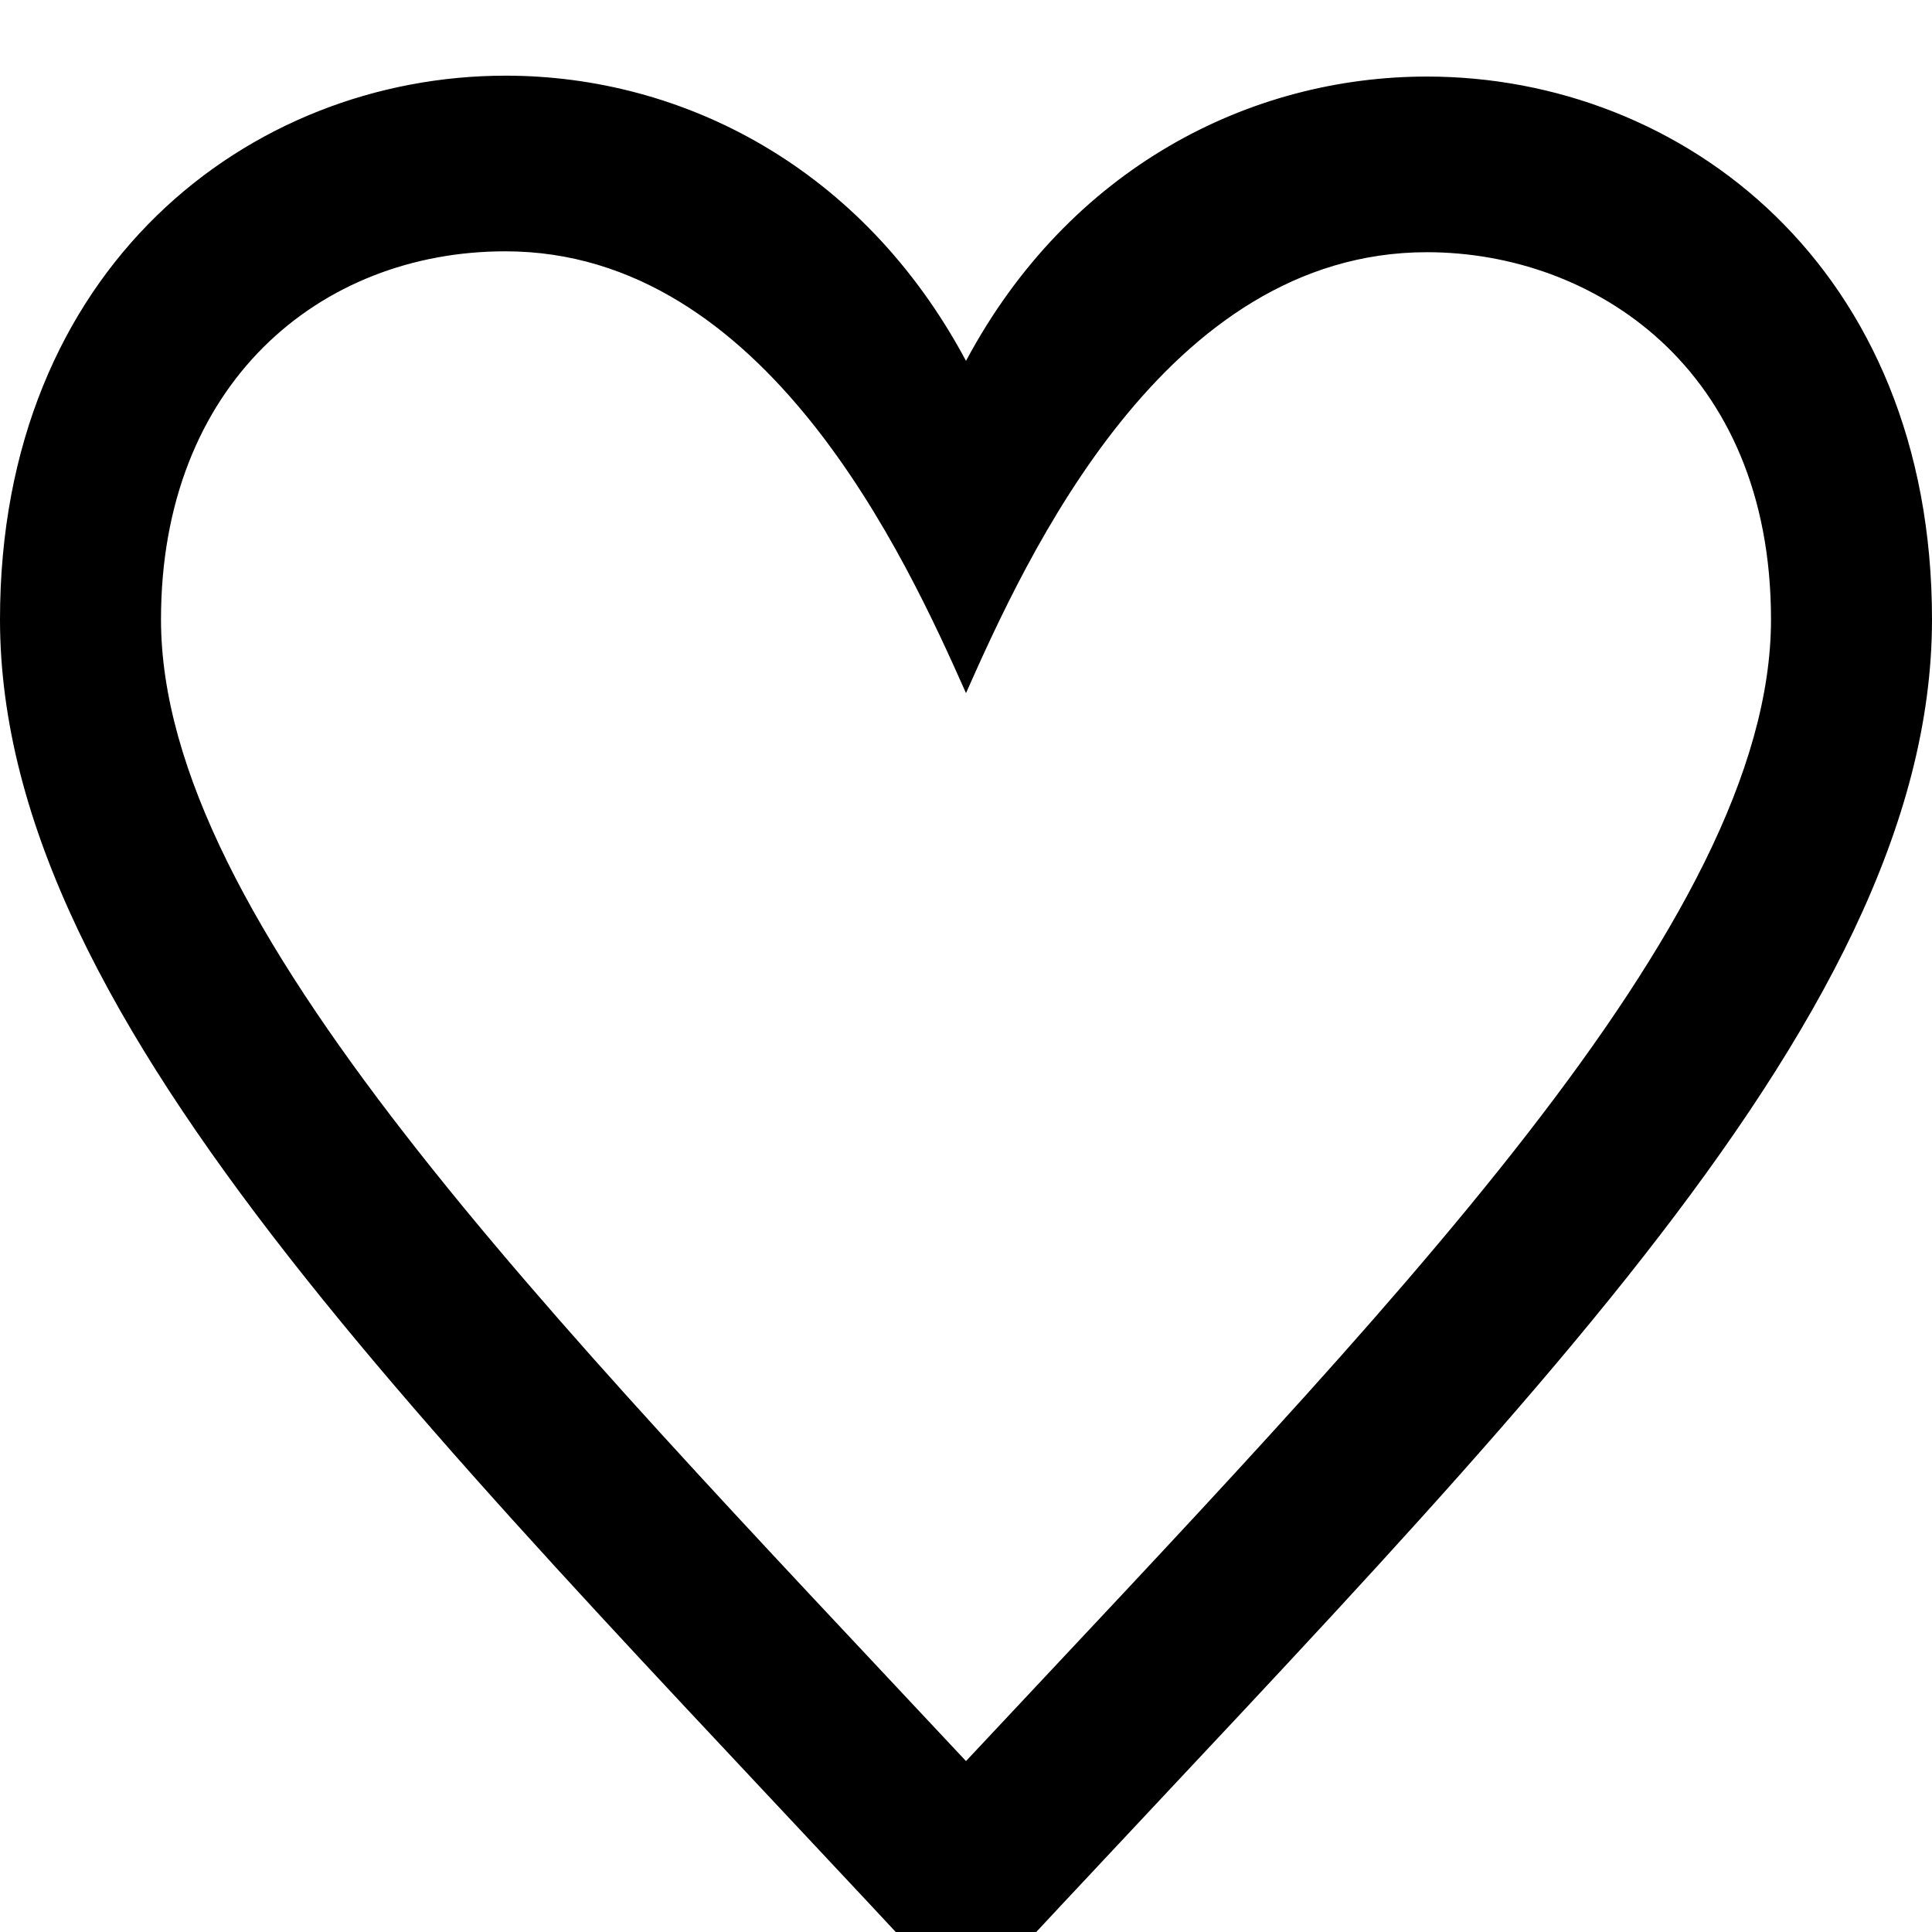
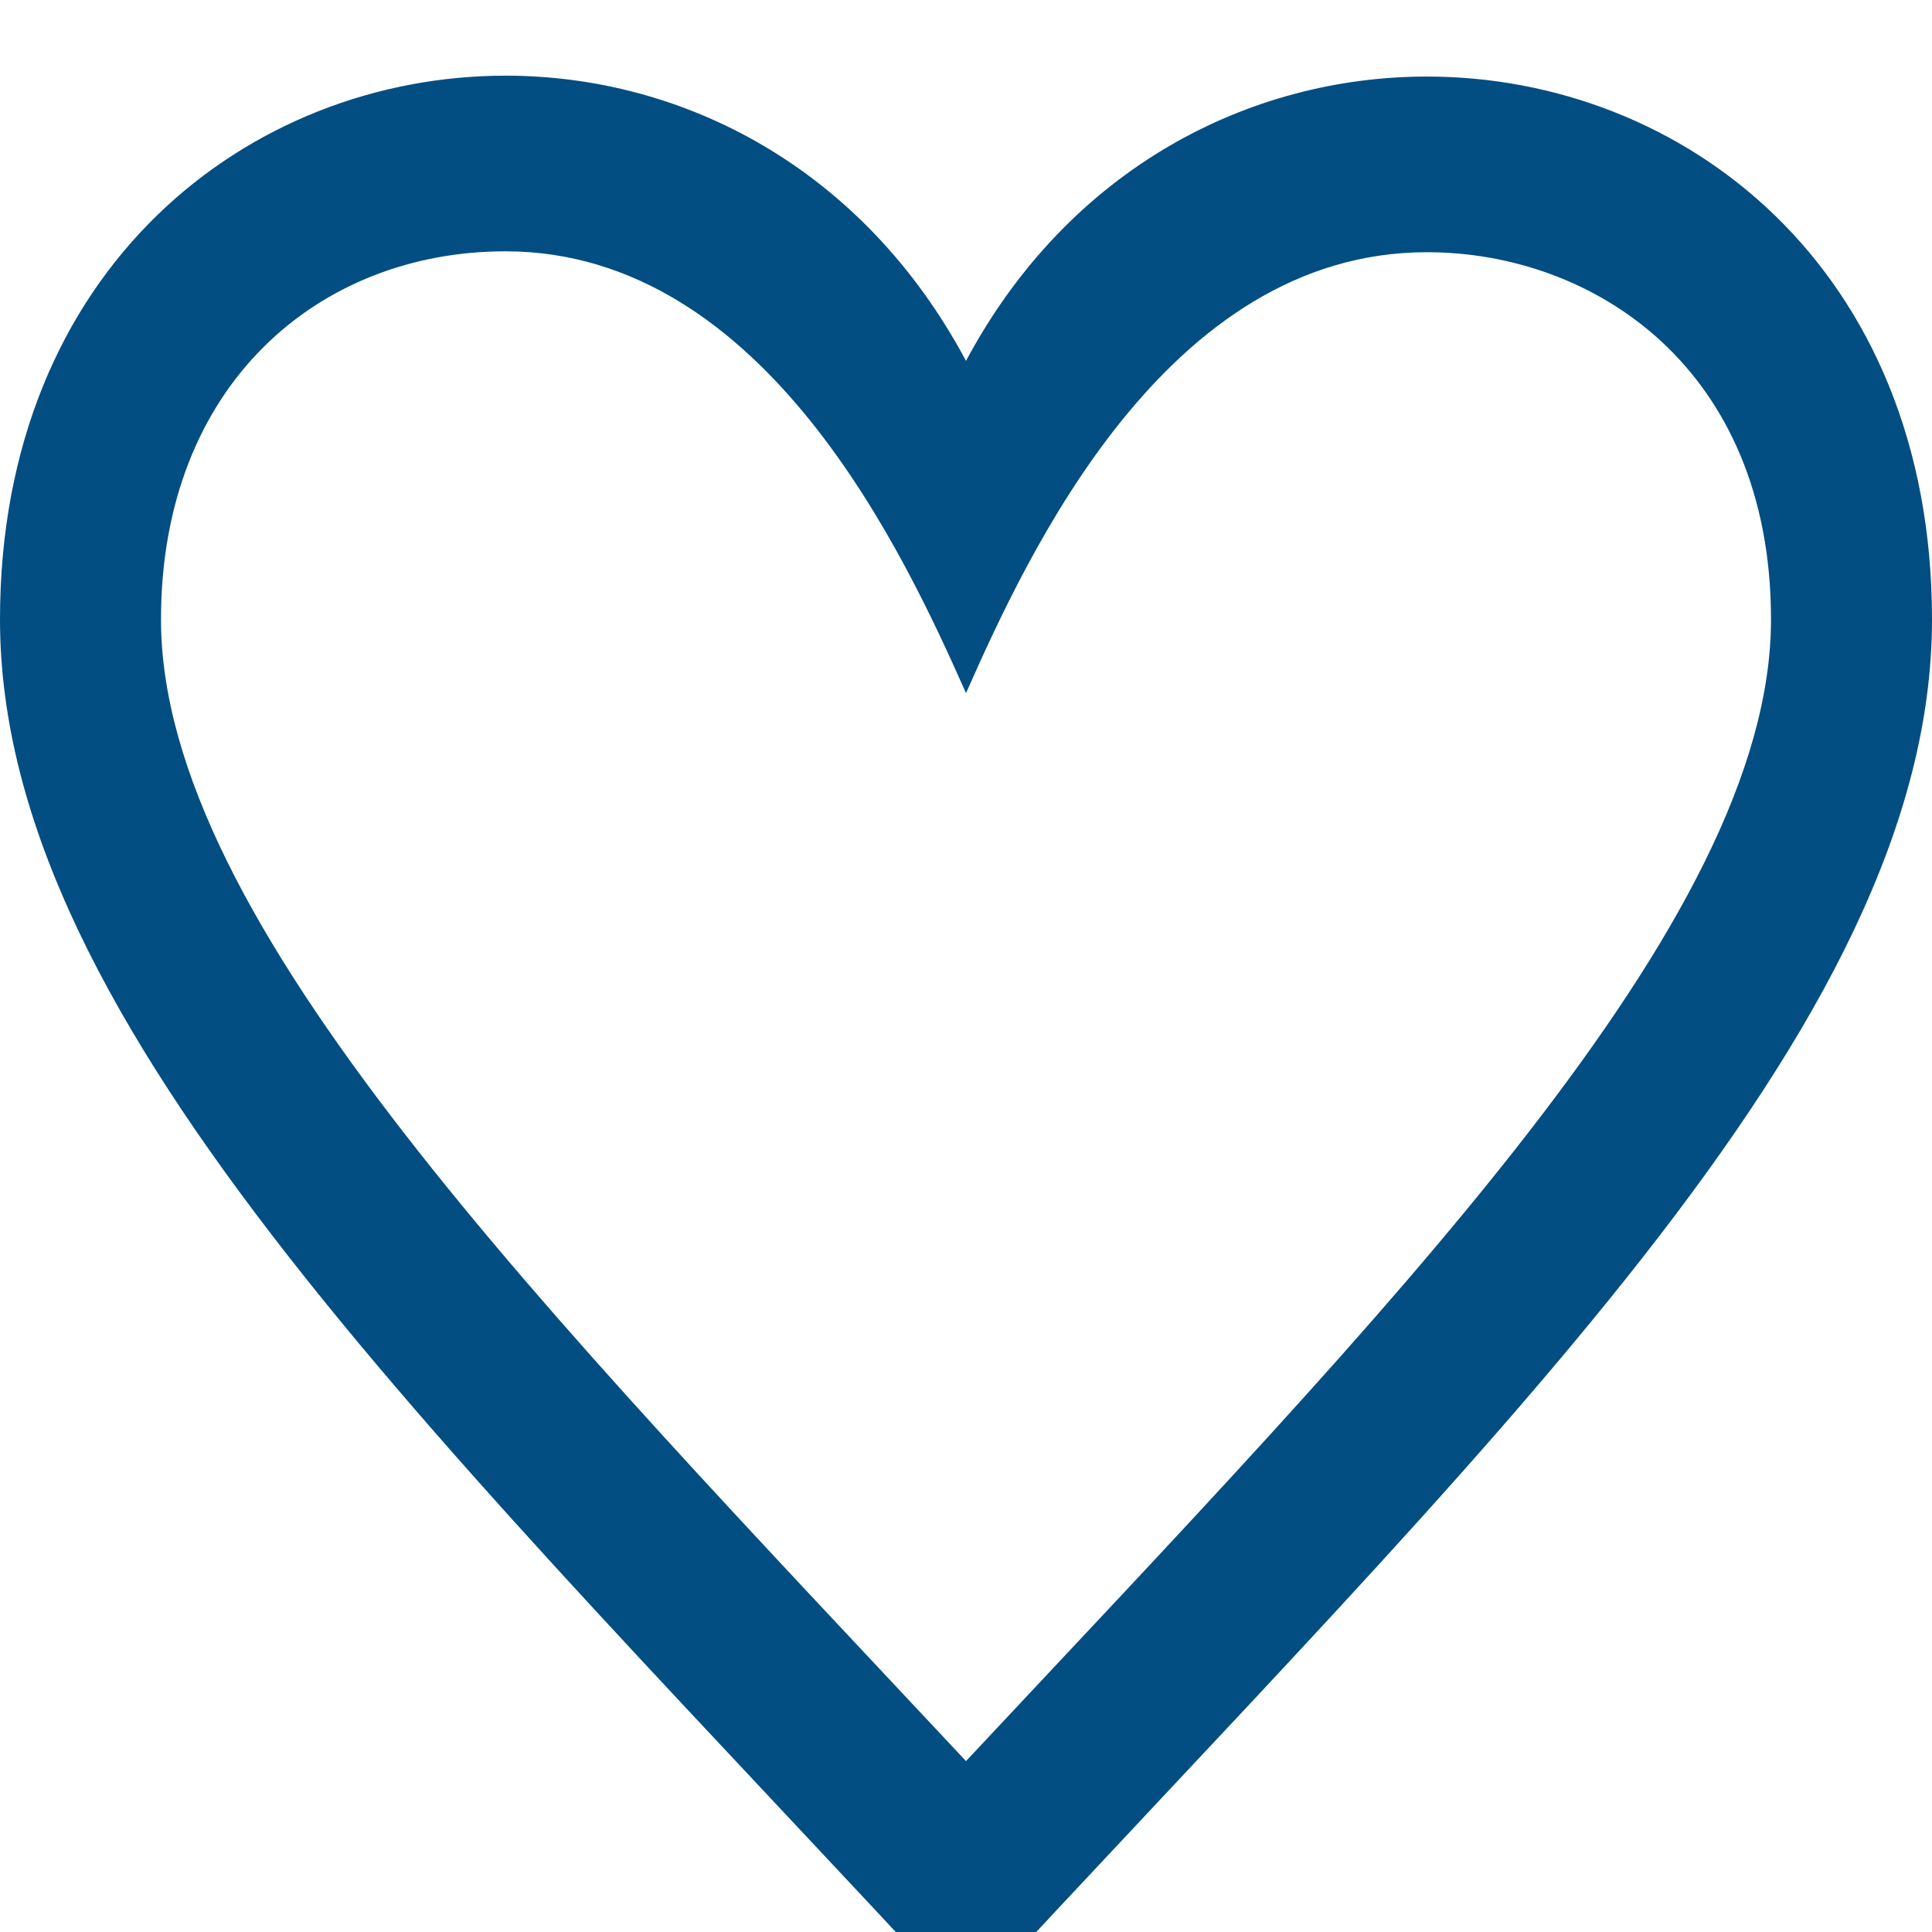
<svg xmlns="http://www.w3.org/2000/svg" width="24" height="24" viewBox="0 0 24 24" fill="none">
-   <path id="heart" d="M6.28 3.122C9.516 3.123 11.253 6.93 12 8.61C12.75 6.922 14.469 3.133 17.726 3.133C19.784 3.133 22 4.561 22 7.695C22 11.45 17.256 16.26 12 21.877C6.742 16.257 2 11.449 2 7.695C2 4.776 3.965 3.121 6.28 3.122ZM6.281 0.94C3.098 0.94 0 3.326 0 7.695C0 12.78 5.57 17.979 12 24.94C18.43 17.979 24 12.78 24 7.695C24 3.319 20.903 0.951 17.726 0.951C15.522 0.951 13.28 2.088 12 4.483C10.715 2.077 8.478 0.94 6.281 0.94Z" fill="black" />
+   <path id="heart" d="M6.28 3.122C9.516 3.123 11.253 6.93 12 8.61C12.75 6.922 14.469 3.133 17.726 3.133C19.784 3.133 22 4.561 22 7.695C22 11.45 17.256 16.26 12 21.877C6.742 16.257 2 11.449 2 7.695C2 4.776 3.965 3.121 6.28 3.122ZM6.281 0.94C3.098 0.94 0 3.326 0 7.695C0 12.78 5.57 17.979 12 24.94C18.43 17.979 24 12.78 24 7.695C24 3.319 20.903 0.951 17.726 0.951C15.522 0.951 13.28 2.088 12 4.483C10.715 2.077 8.478 0.94 6.281 0.94Z" fill="#024e82" />
</svg>
